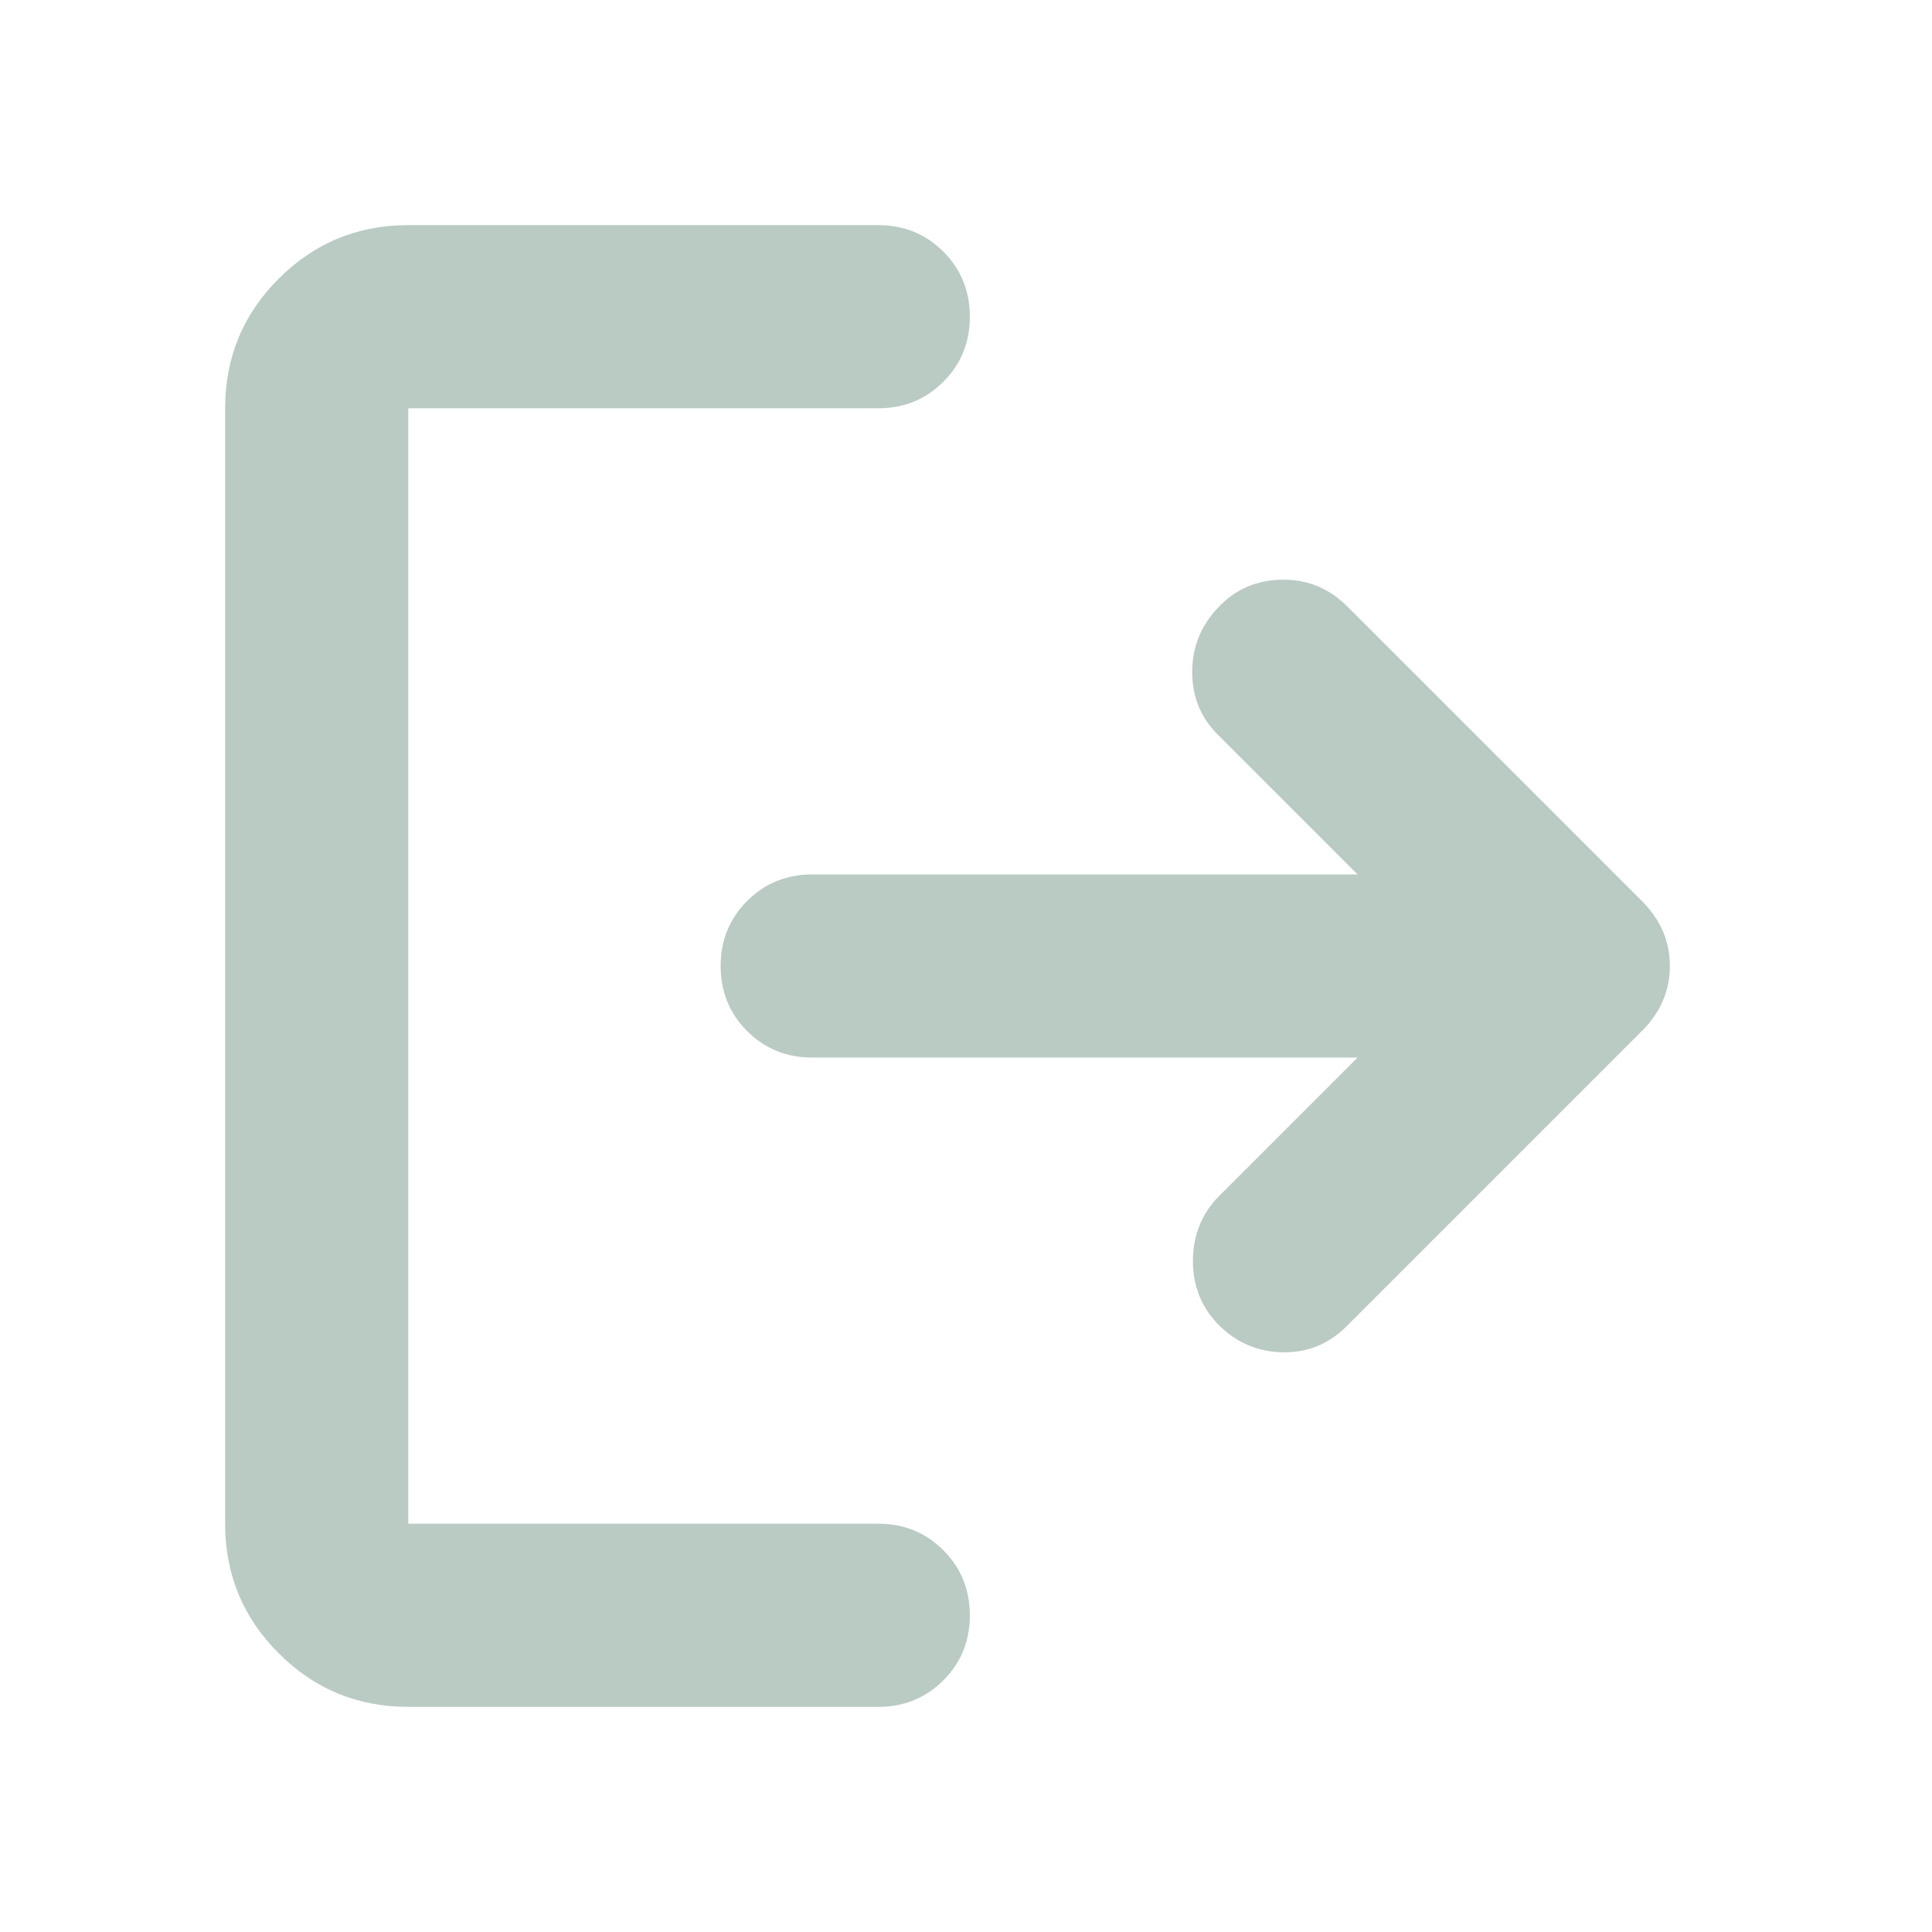
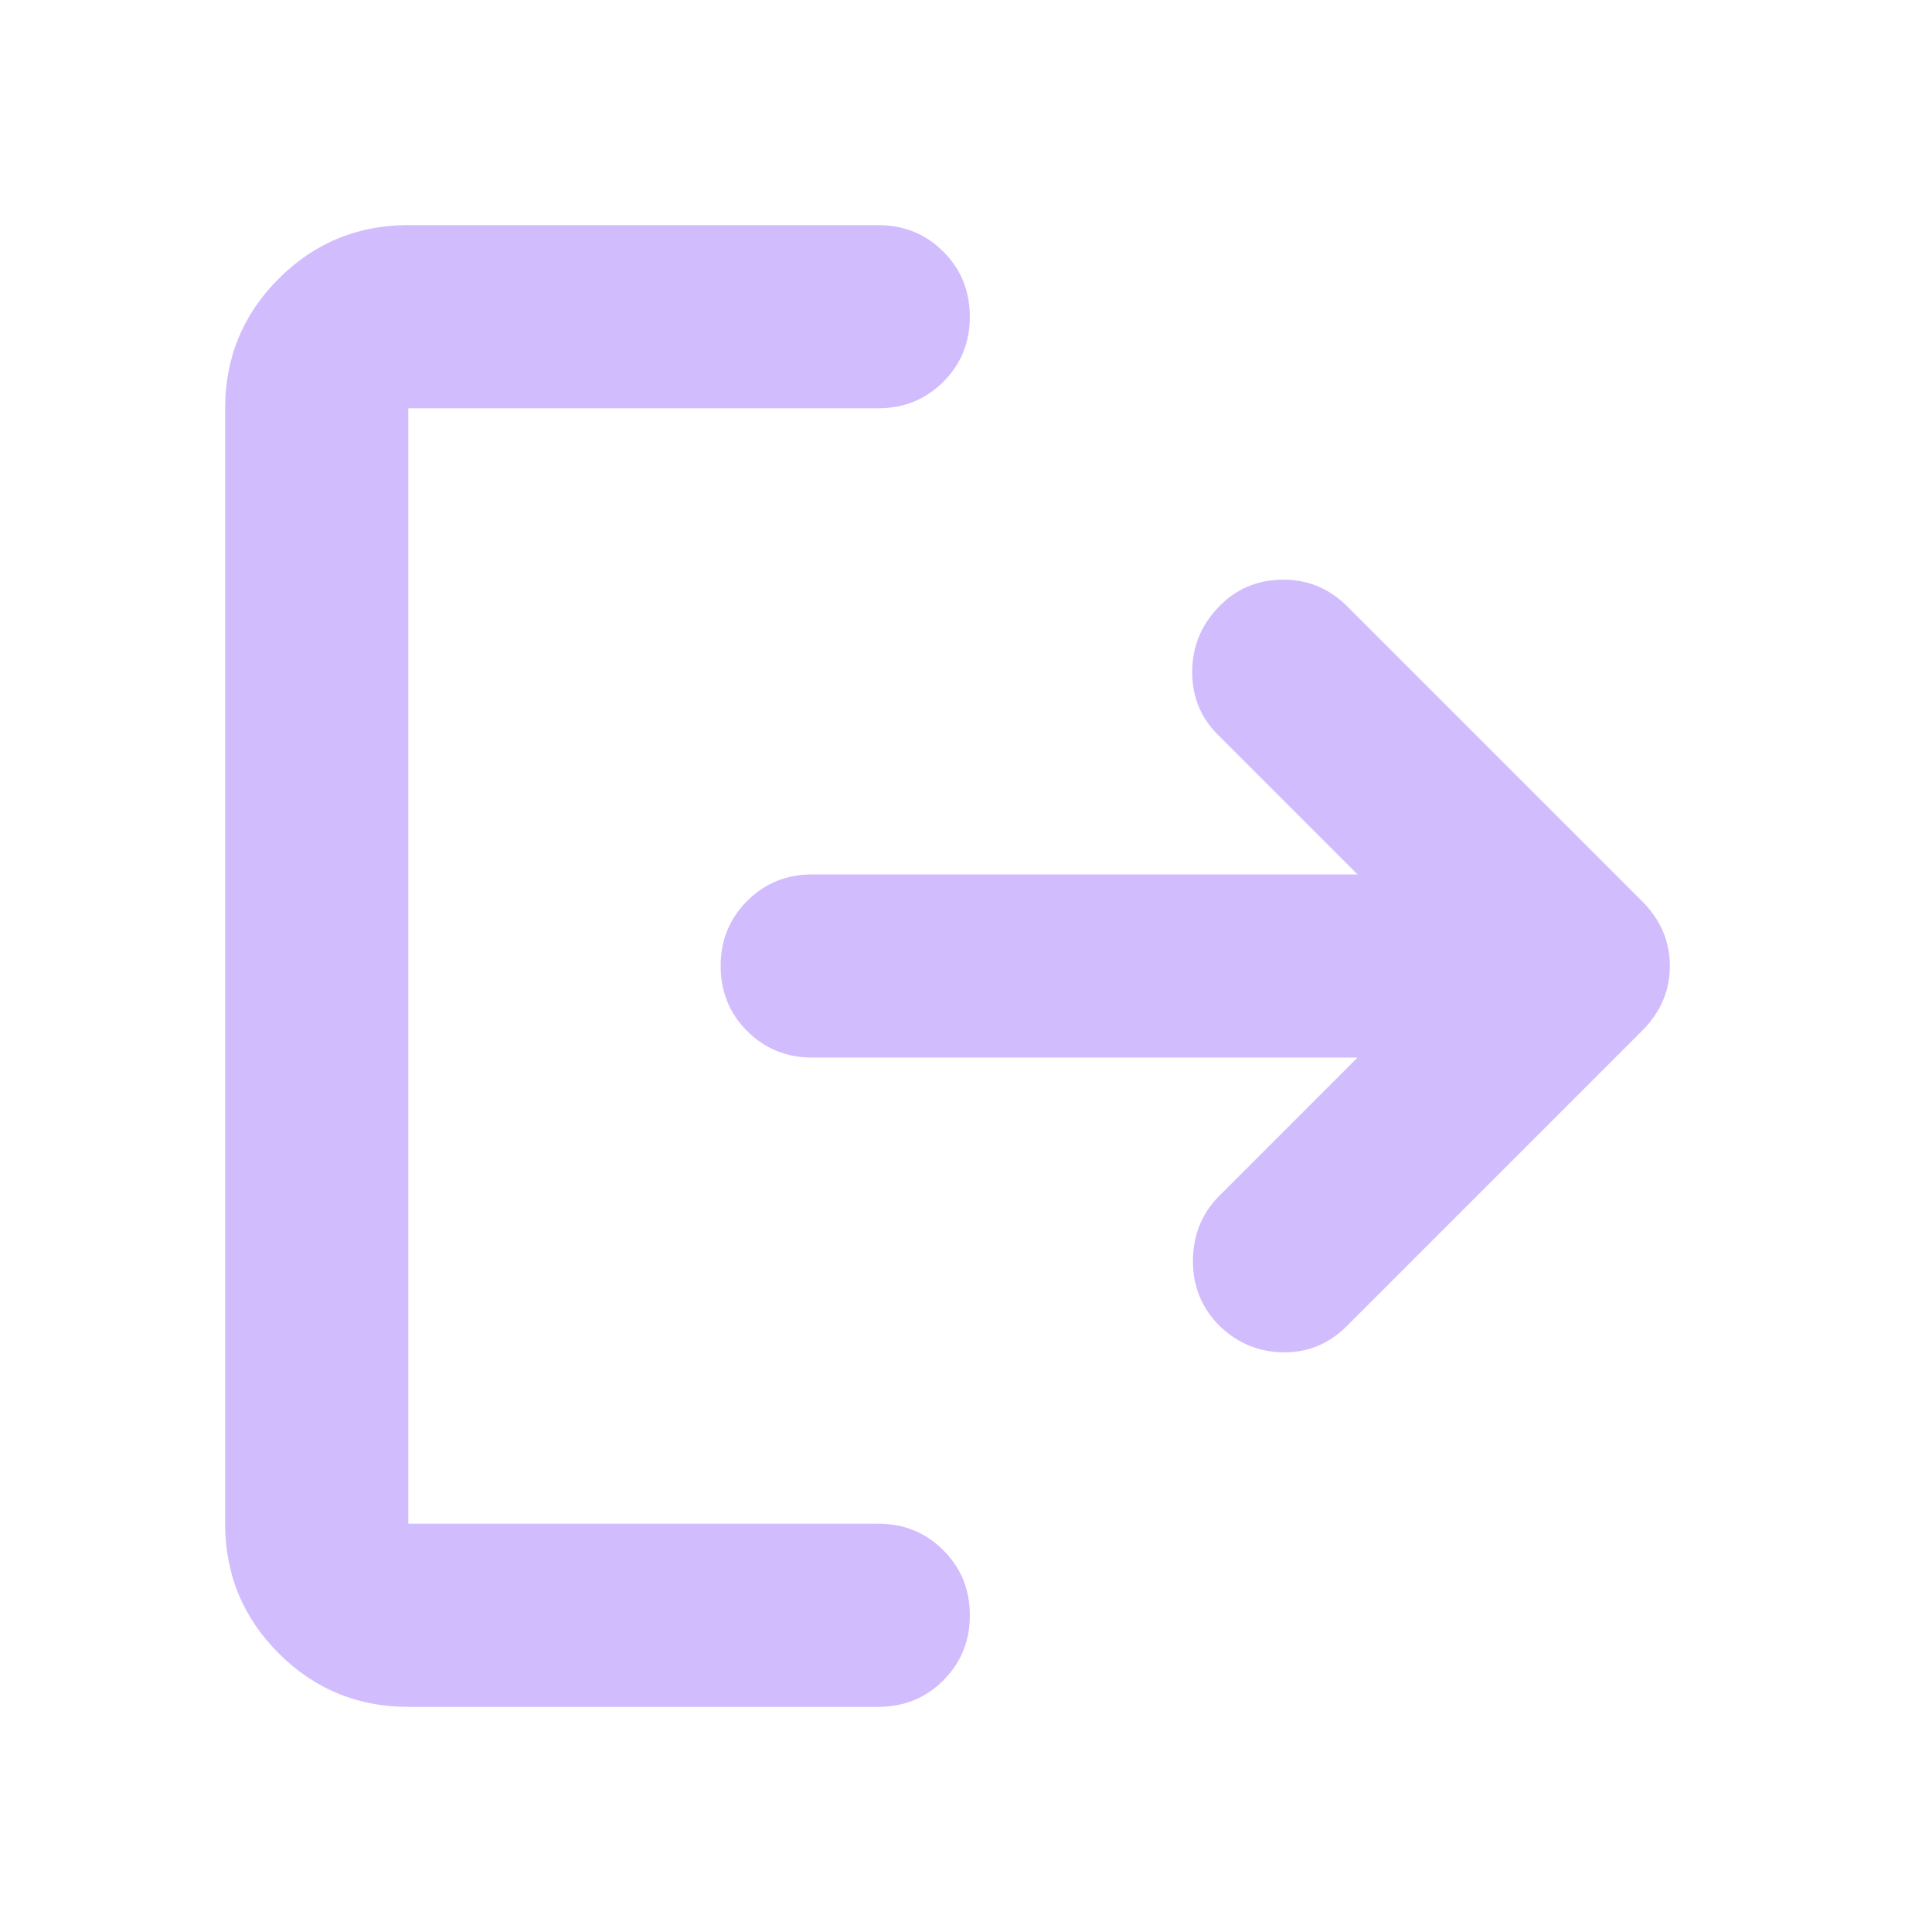
- <svg xmlns="http://www.w3.org/2000/svg" height="500px" viewBox="0 -960 960 960" width="500px" fill="#b9cbc3">
+ <svg xmlns="http://www.w3.org/2000/svg" height="500px" viewBox="0 -960 960 960" width="500px" fill="#d1bcfd">
  <path d="M202.87-111.87q-37.78 0-64.39-26.61t-26.61-64.39v-554.26q0-37.78 26.61-64.39t64.39-26.61h233.54q19.16 0 32.33 13.17 13.17 13.18 13.17 32.33t-13.17 32.33q-13.17 13.17-32.33 13.17H202.87v554.26h233.54q19.16 0 32.33 13.17 13.17 13.18 13.17 32.33t-13.17 32.33q-13.17 13.17-32.33 13.17H202.87ZM674.56-434.5H403.59q-19.16 0-32.33-13.17-13.17-13.18-13.17-32.33t13.17-32.33q13.17-13.17 32.33-13.17h270.97L605.07-595q-12.68-12.67-12.68-31.07 0-18.39 12.68-31.82 12.67-13.68 31.7-14.06 19.03-.38 32.71 13.3L816.3-511.83q13.44 13.68 13.44 31.83t-13.44 31.83L669.48-301.35q-13.44 13.68-32.21 13.3-18.77-.38-32.2-14.06-12.68-13.43-12.3-32.21.38-18.77 13.06-31.44l68.73-68.74Z" />
</svg>
